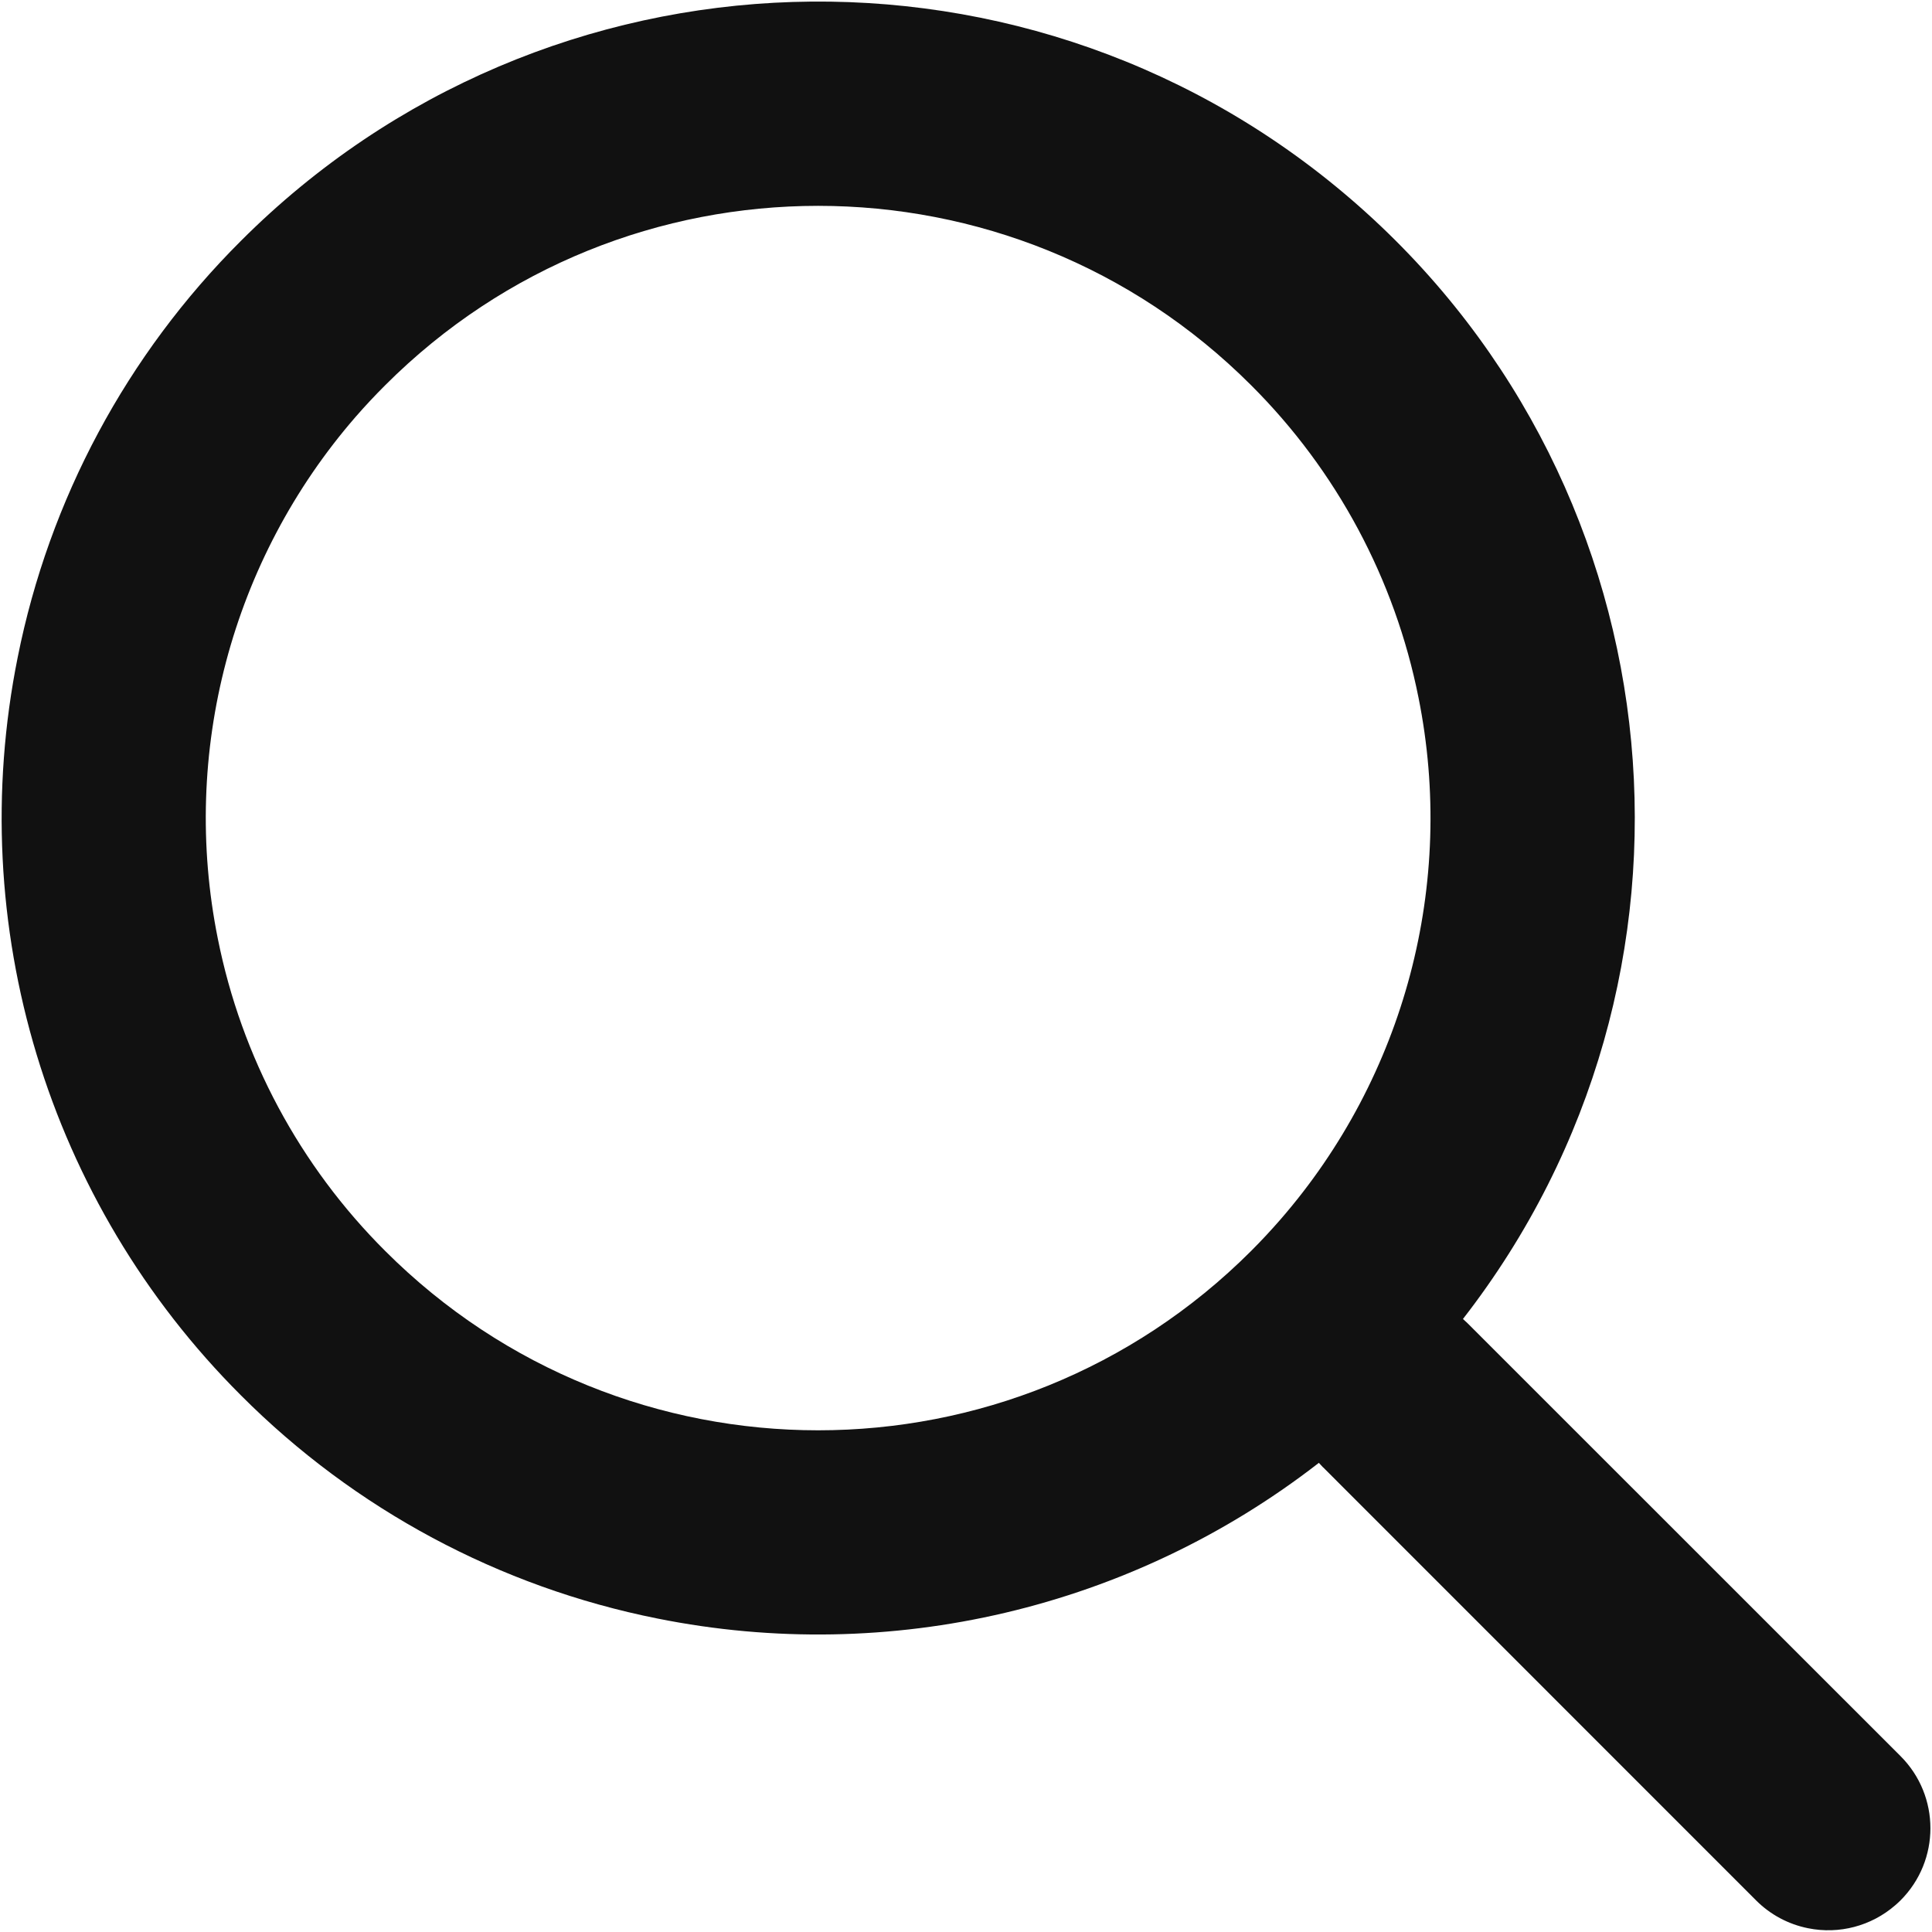
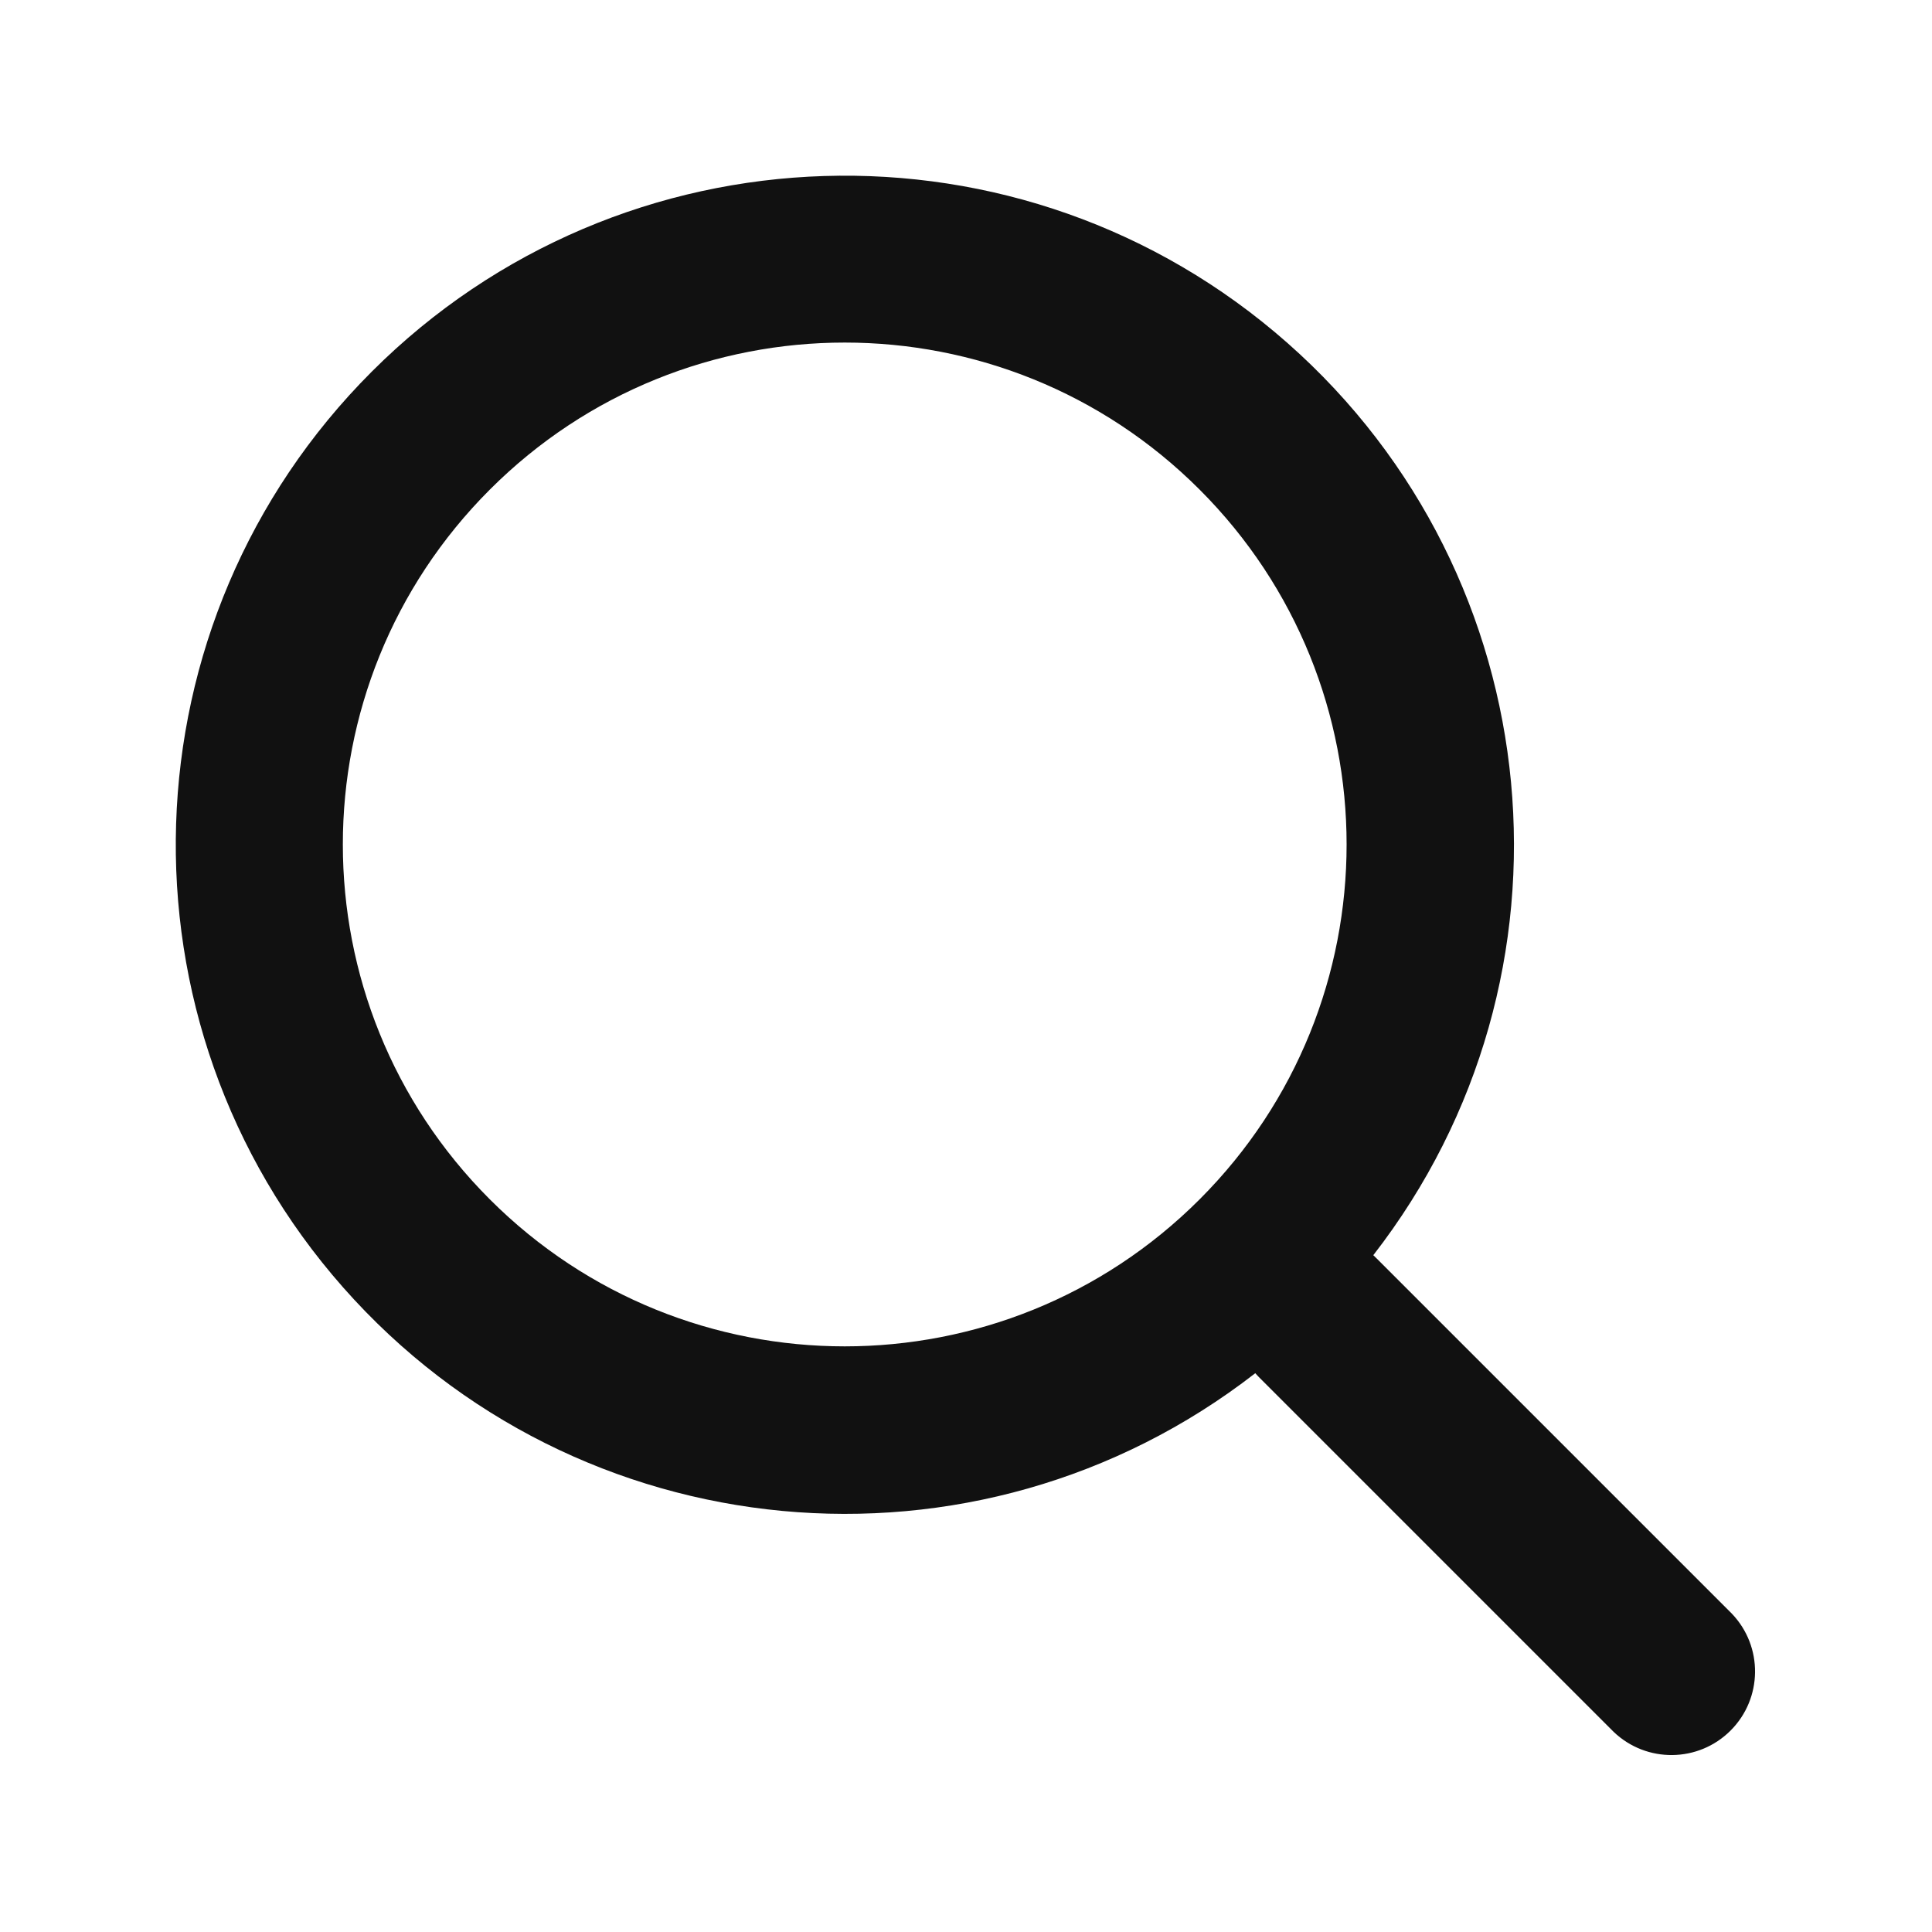
- <svg xmlns="http://www.w3.org/2000/svg" width="18.033" height="18.033" viewBox="995.983 105.983 18.033 18.033">
-   <path d="m1008.334 119.68 4.04 4.041a.948.948 0 0 0 .486.26.952.952 0 0 0 .812-.214.966.966 0 0 0 .05-.046.952.952 0 0 0 0-1.347l-4.041-4.04a1.06 1.06 0 0 0-.043-.04 7.62 7.62 0 0 0-11.406-10.063 7.584 7.584 0 0 0-2.084 3.888 7.612 7.612 0 0 0 2.084 6.888 7.584 7.584 0 0 0 3.887 2.083 7.618 7.618 0 0 0 6.174-1.453.942.942 0 0 0 .04.043Zm.889-7.186a5.688 5.688 0 0 0-1.563-2.916 5.714 5.714 0 0 0-8.081 0 5.798 5.798 0 0 0-.276.295 5.71 5.71 0 0 0-1.287 4.871 5.688 5.688 0 0 0 1.563 2.916 5.715 5.715 0 0 0 8.081 0 5.798 5.798 0 0 0 .275-.295 5.71 5.71 0 0 0 1.288-4.871Z" fill="#111" fill-rule="evenodd" data-name="search" />
+ <svg xmlns="http://www.w3.org/2000/svg" width="22" height="22" viewBox="0 0 22 22">
+   <g id="Group_15448" data-name="Group 15448" transform="translate(-994 -104)">
+     <rect id="Rectangle_587" data-name="Rectangle 587" width="22" height="22" transform="translate(994 104)" fill="rgba(255,255,255,0)" />
+     <path id="search" d="M17.638,13.818a7.619,7.619,0,1,0-1.344,1.344l.04.043,4.041,4.041A.952.952,0,0,0,21.721,17.9l-4.041-4.041ZM15.66,5.1a5.715,5.715,0,1,1-8.082,0A5.714,5.714,0,0,1,15.66,5.1Z" transform="translate(992 104.475)" fill="#111" fill-rule="evenodd" />
+   </g>
</svg>
